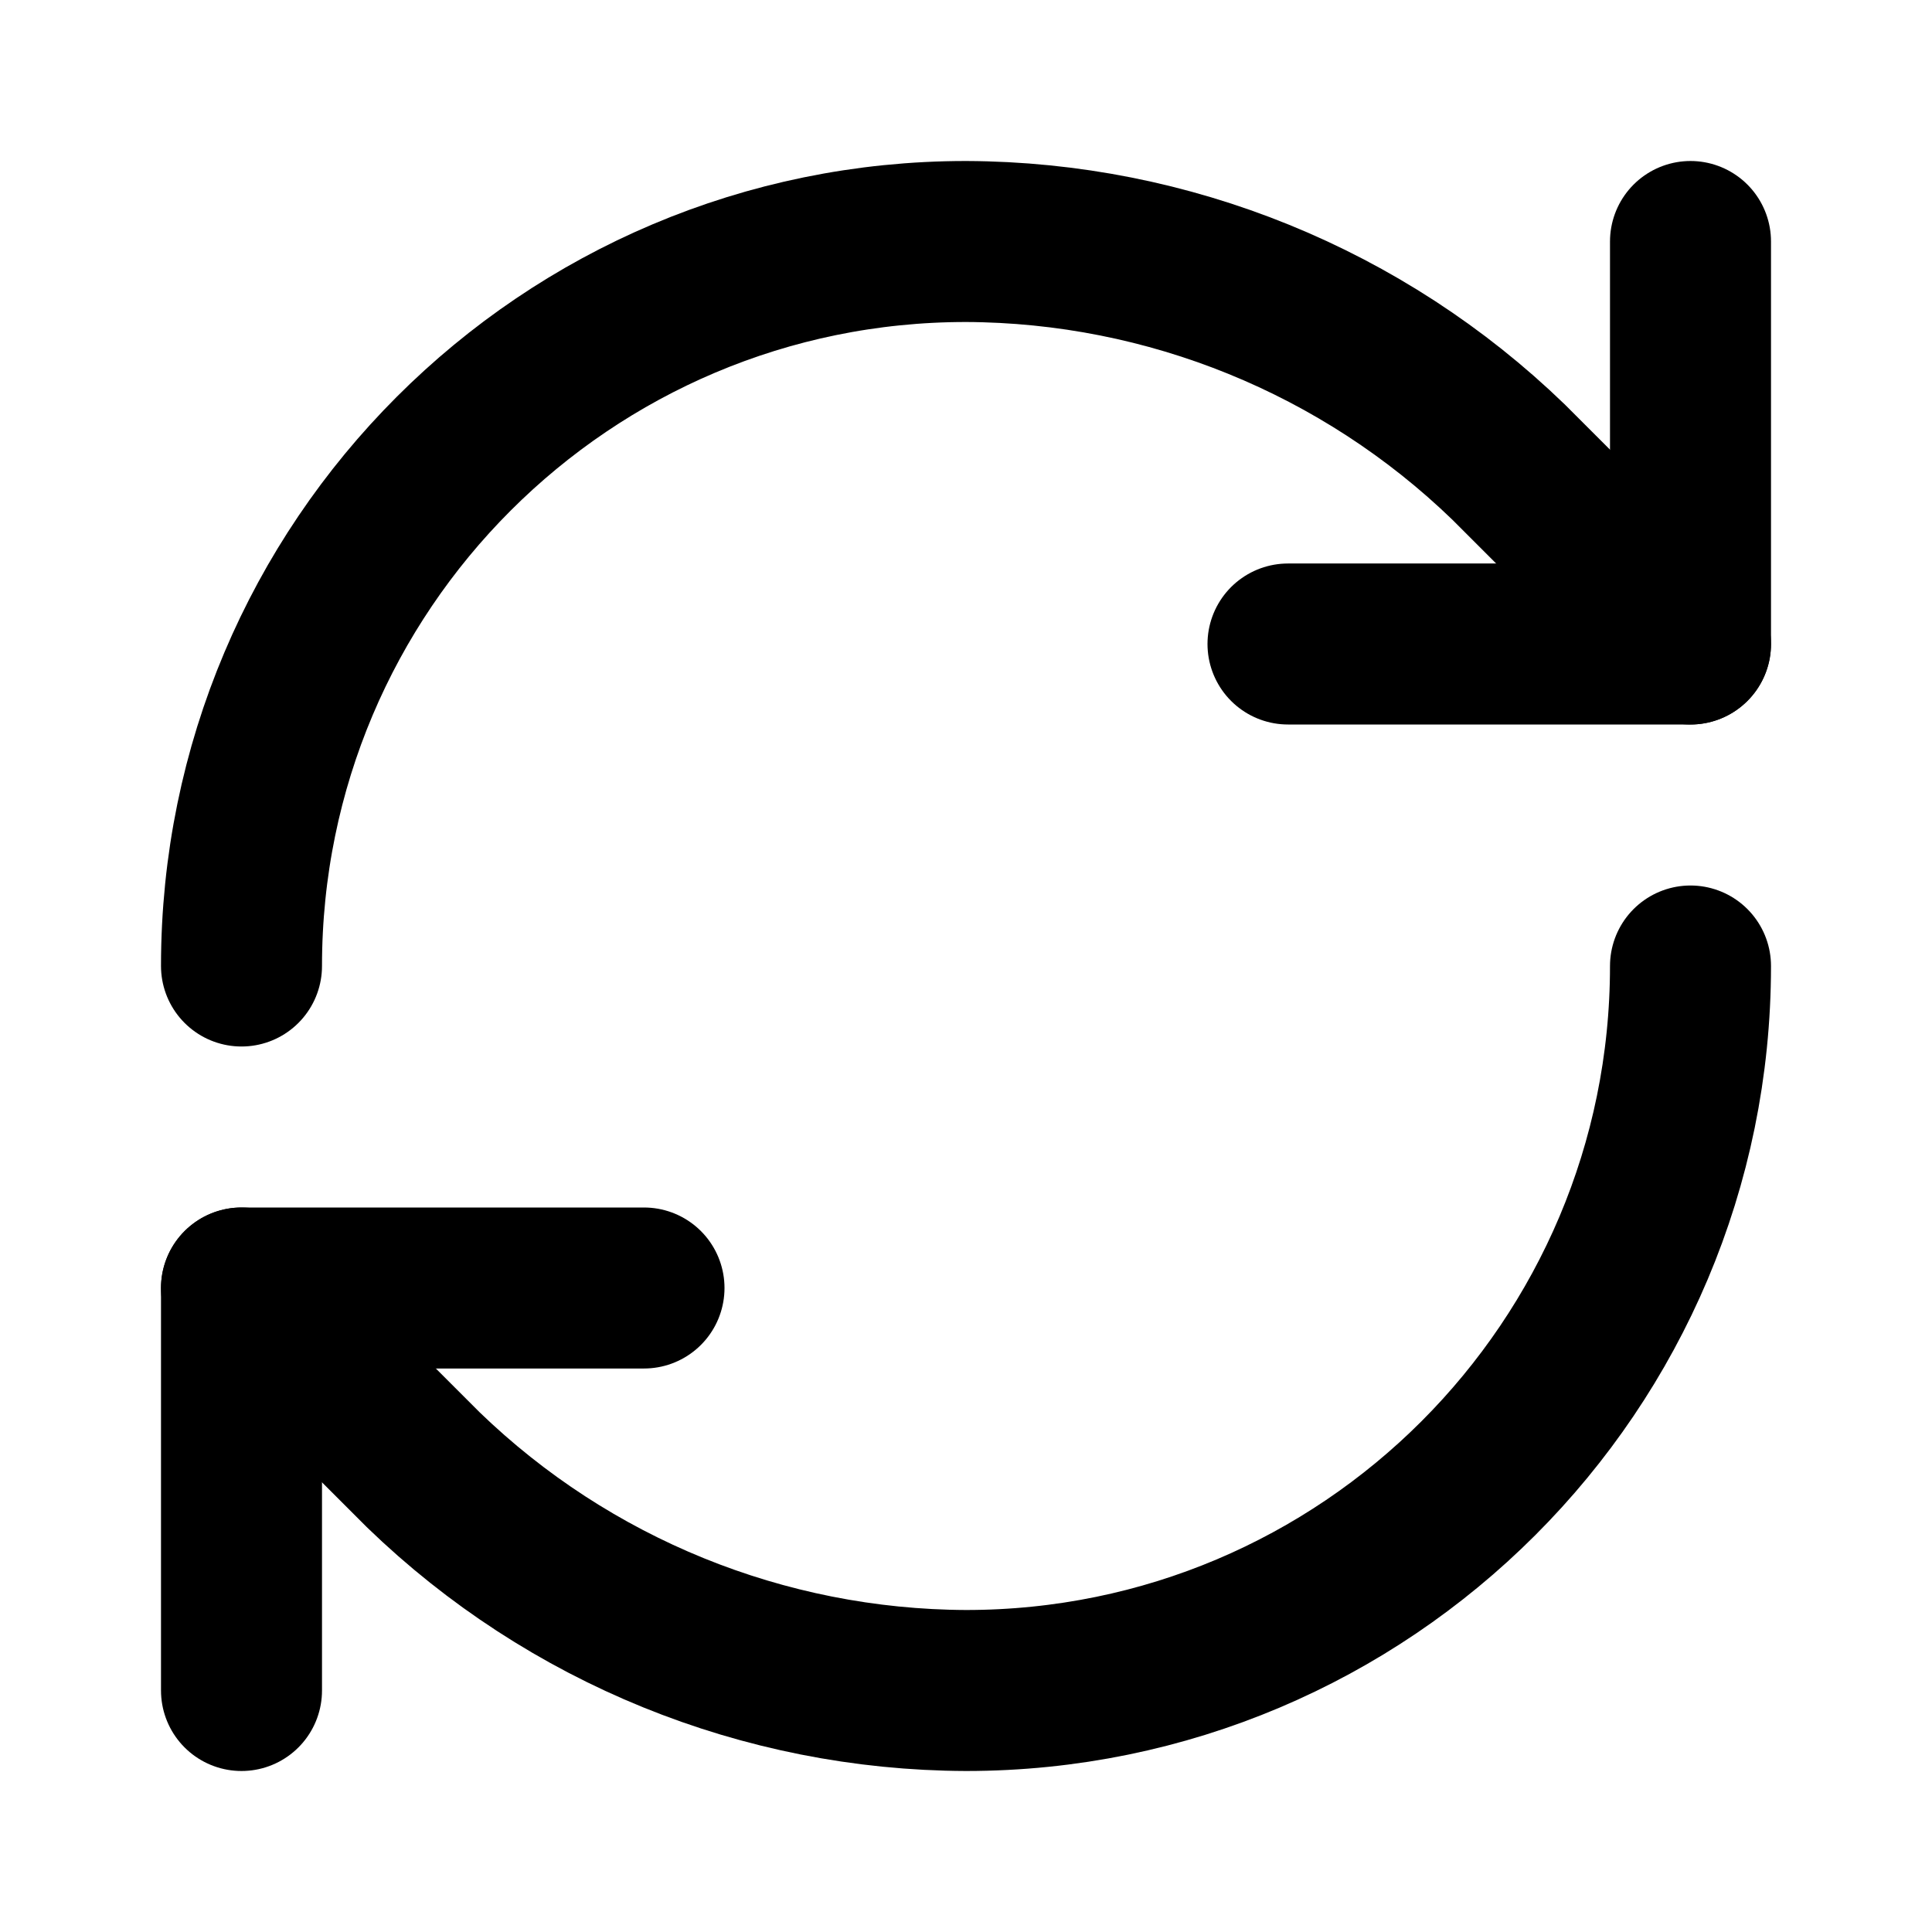
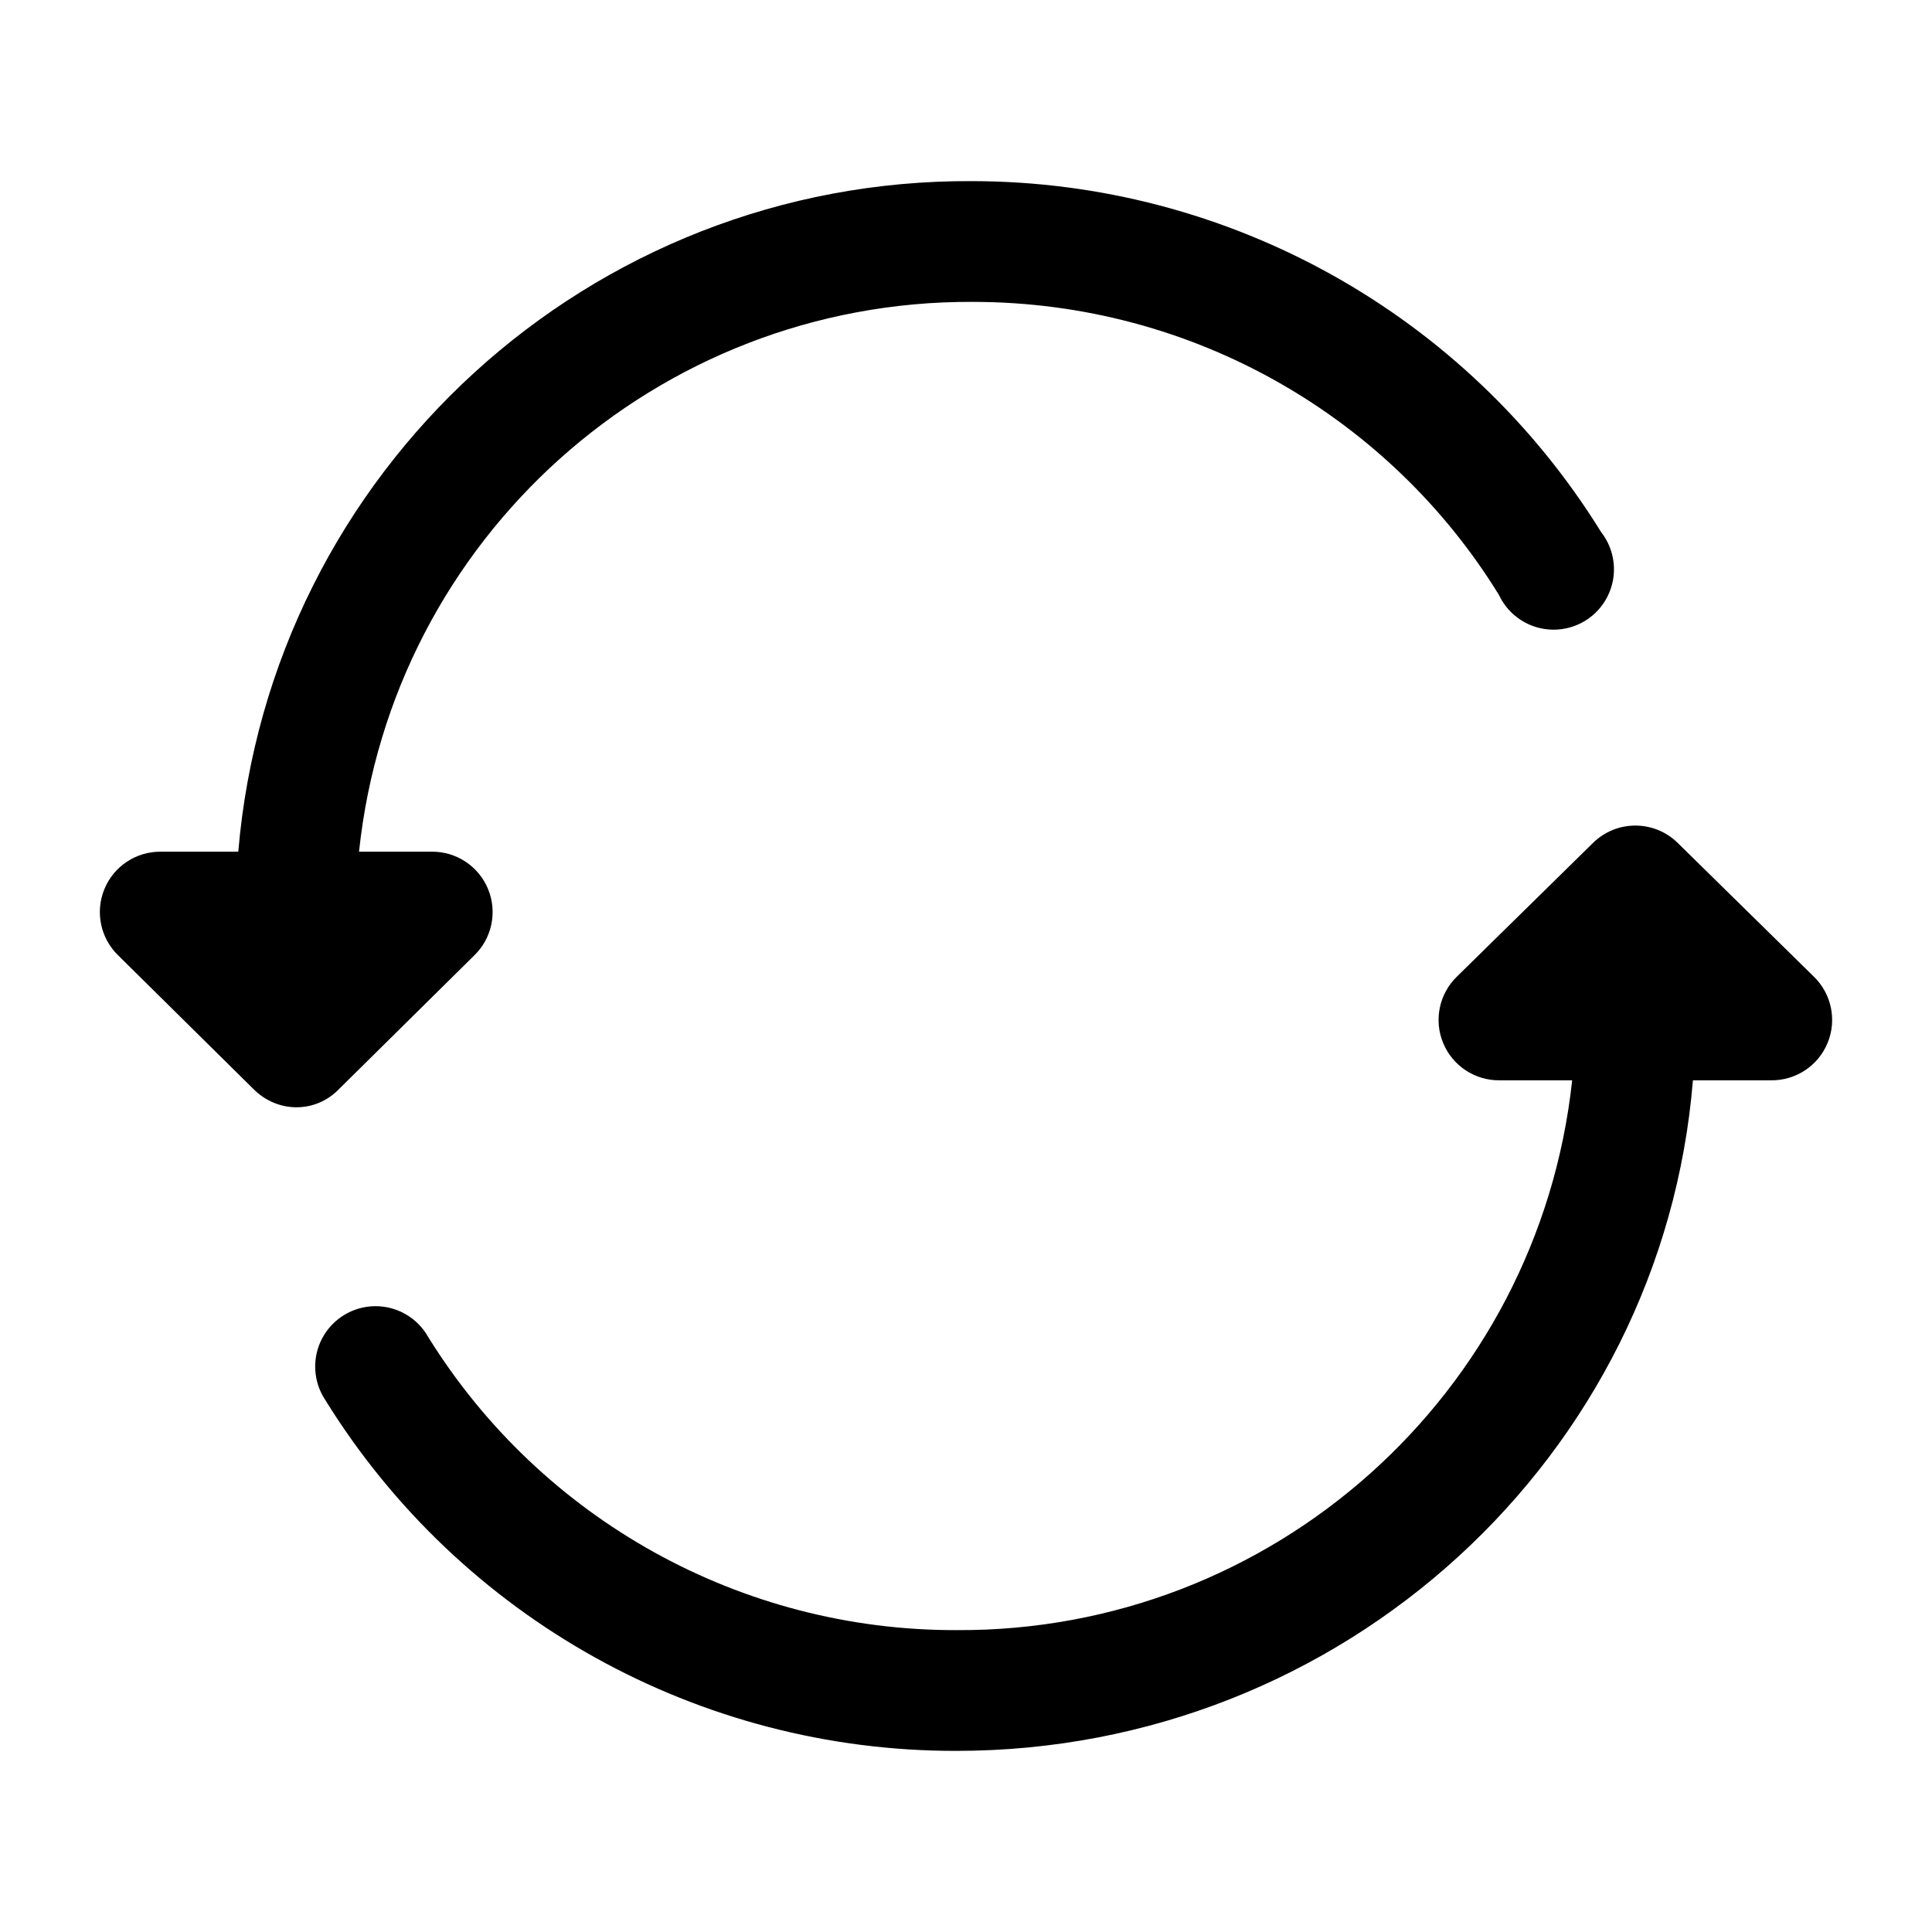
- <svg xmlns="http://www.w3.org/2000/svg" class="lucide lucide-refresh-cw" width="24" height="24" viewBox="0 0 24 24" fill="none" stroke="currentColor" stroke-width="2" stroke-linecap="round" stroke-linejoin="round">
-   <path d="M3 12a9 9 0 0 1 9-9 9.75 9.75 0 0 1 6.74 2.74L21 8" />
-   <path d="M21 3v5h-5" />
-   <path d="M21 12a9 9 0 0 1-9 9 9.75 9.75 0 0 1-6.74-2.74L3 16" />
-   <path d="M8 16H3v5" />
+ <svg xmlns="http://www.w3.org/2000/svg" width="24" height="24" viewBox="0 0 24 24">
+   <g fill="currentColor">
+     <path d="M12.08 2.25a9.1 9.1 0 0 0-9.12 8.33H2a.75.75 0 0 0-.53 1.29l1.68 1.66c.3.3.77.3 1.06 0l1.68-1.66a.75.75 0 0 0-.53-1.29h-.9a7.63 7.63 0 0 1 7.62-6.83c2.77 0 5.2 1.46 6.54 3.64a.75.75 0 1 0 1.27-.78 9.2 9.2 0 0 0-7.81-4.36M20.84 10.47a.75.75 0 0 0-1.05 0l-1.69 1.66a.75.75 0 0 0 .53 1.29h.9a7.65 7.65 0 0 1-7.65 6.83 7.7 7.7 0 0 1-6.56-3.64.75.75 0 1 0-1.28.78 9.2 9.2 0 0 0 7.84 4.36c4.81 0 8.77-3.66 9.15-8.33H22a.75.75 0 0 0 .53-1.29z" />
+   </g>
</svg>
